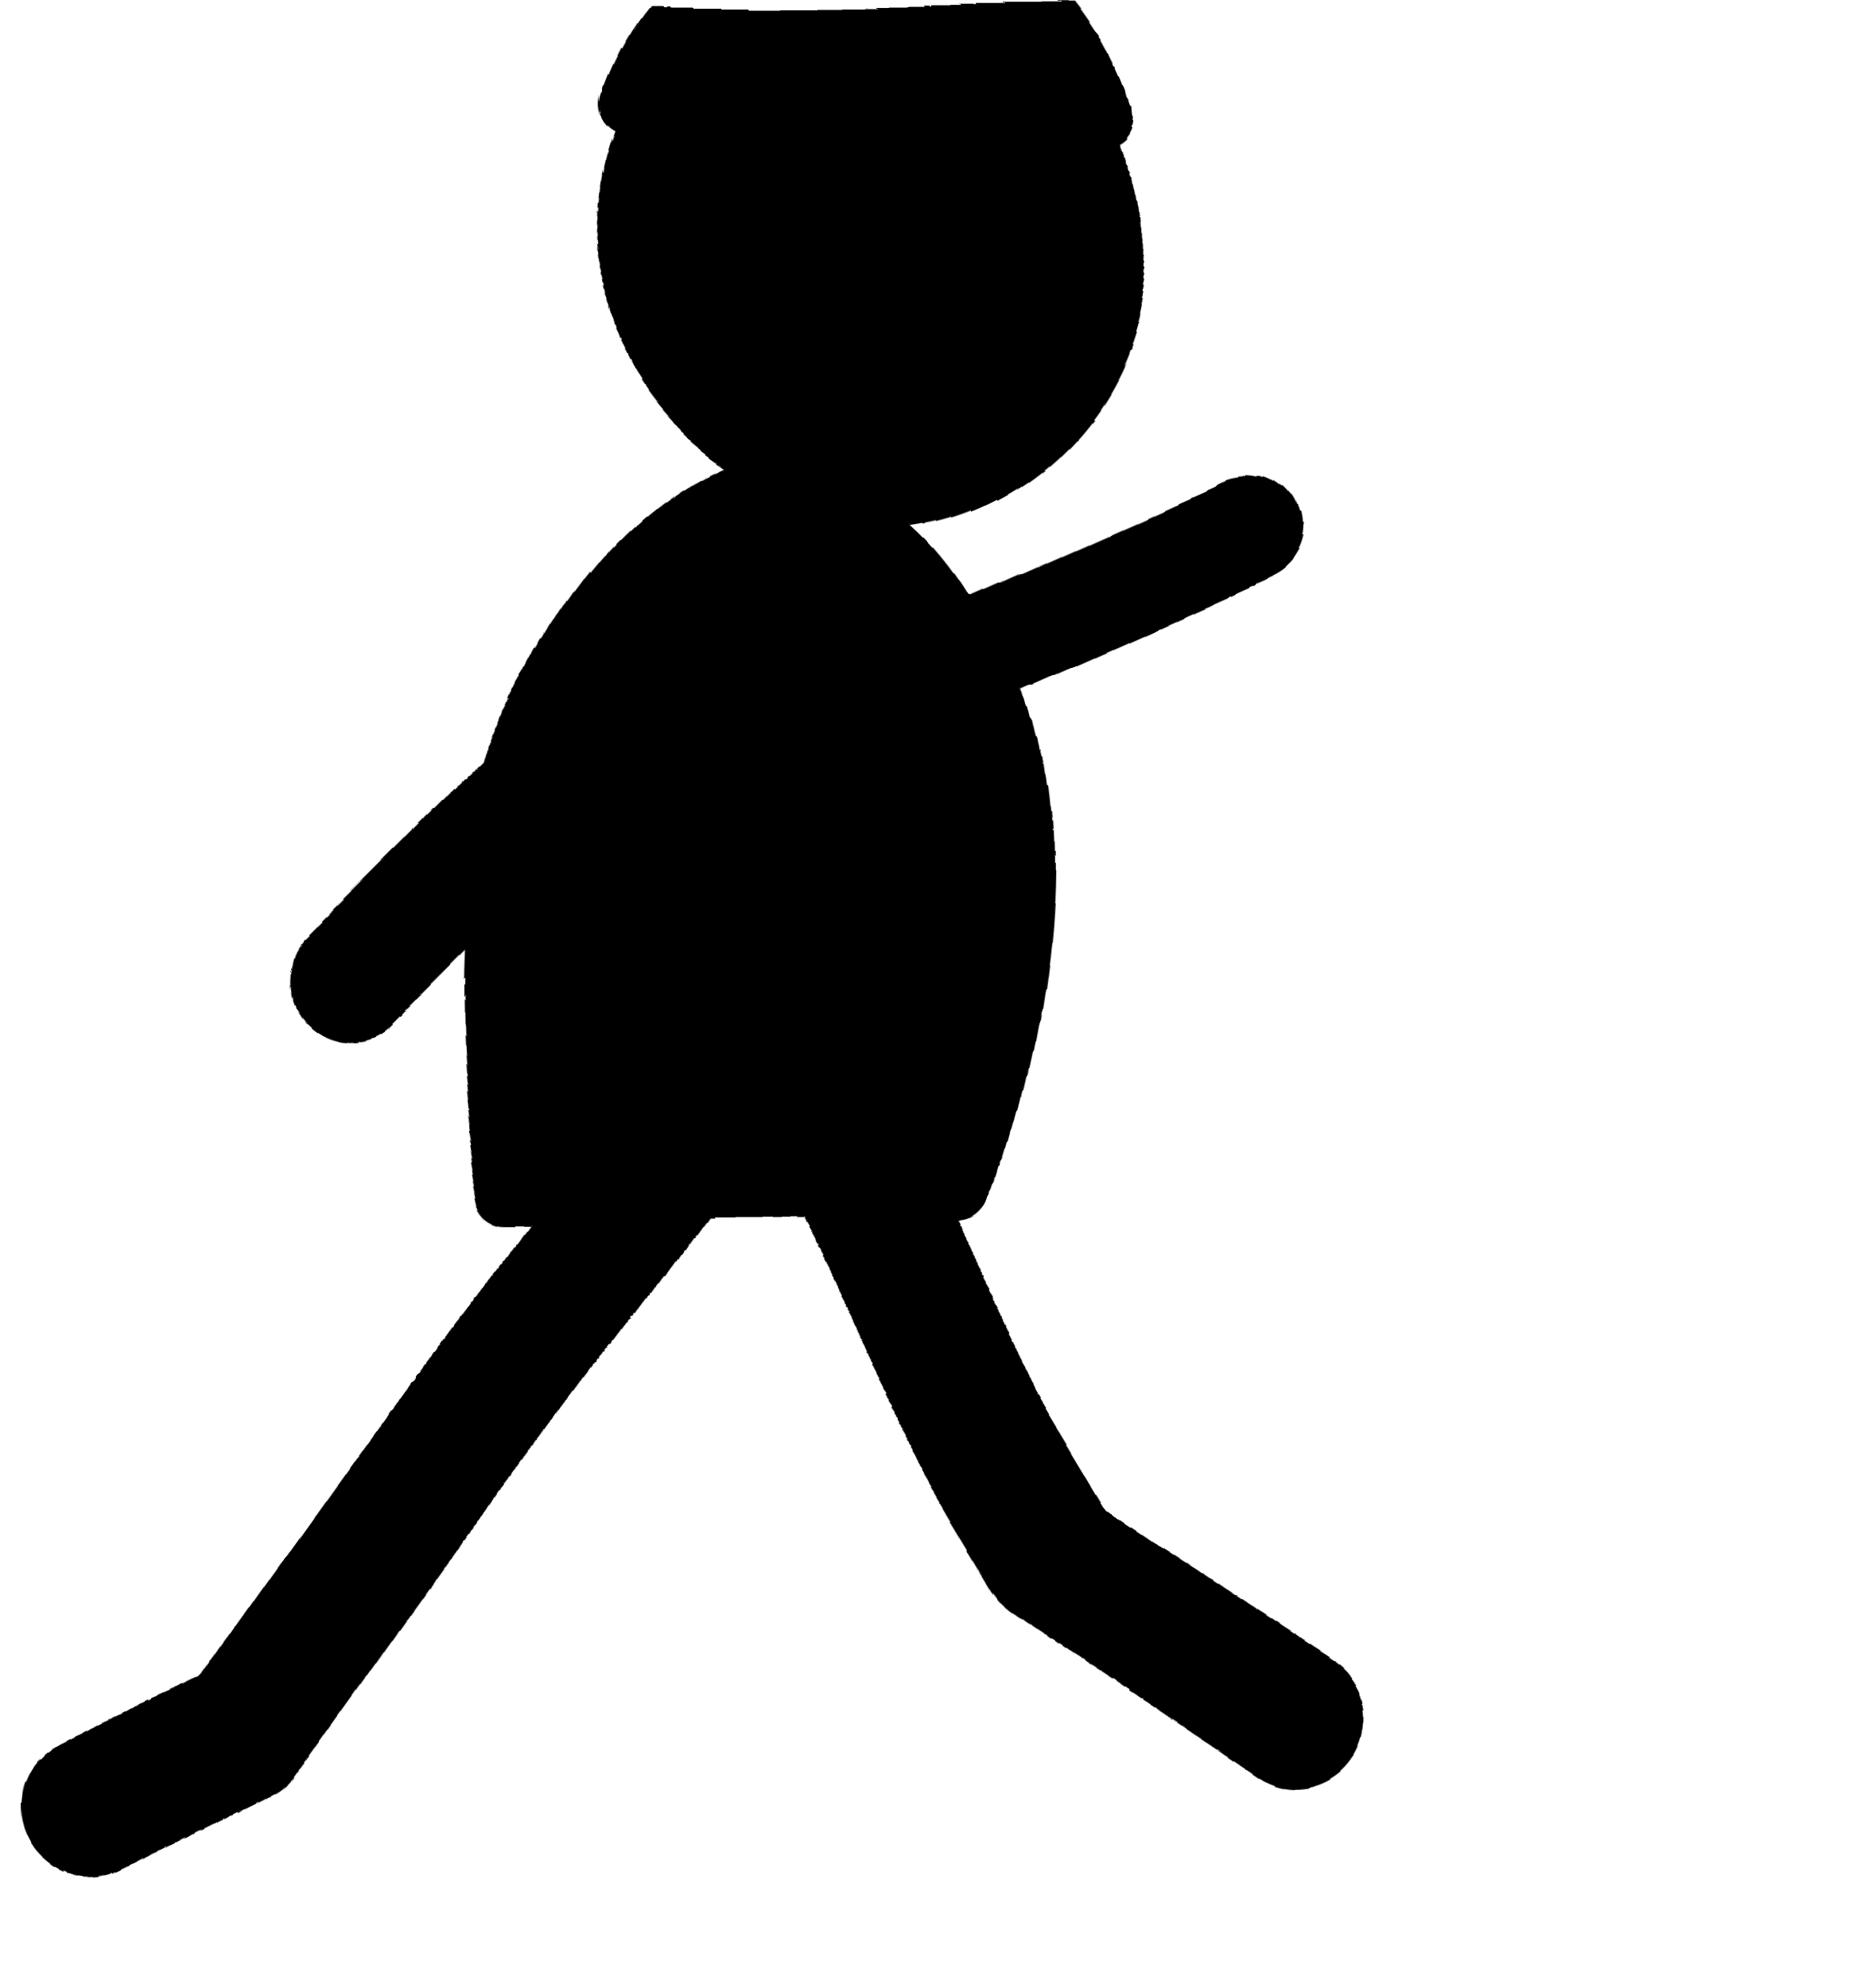
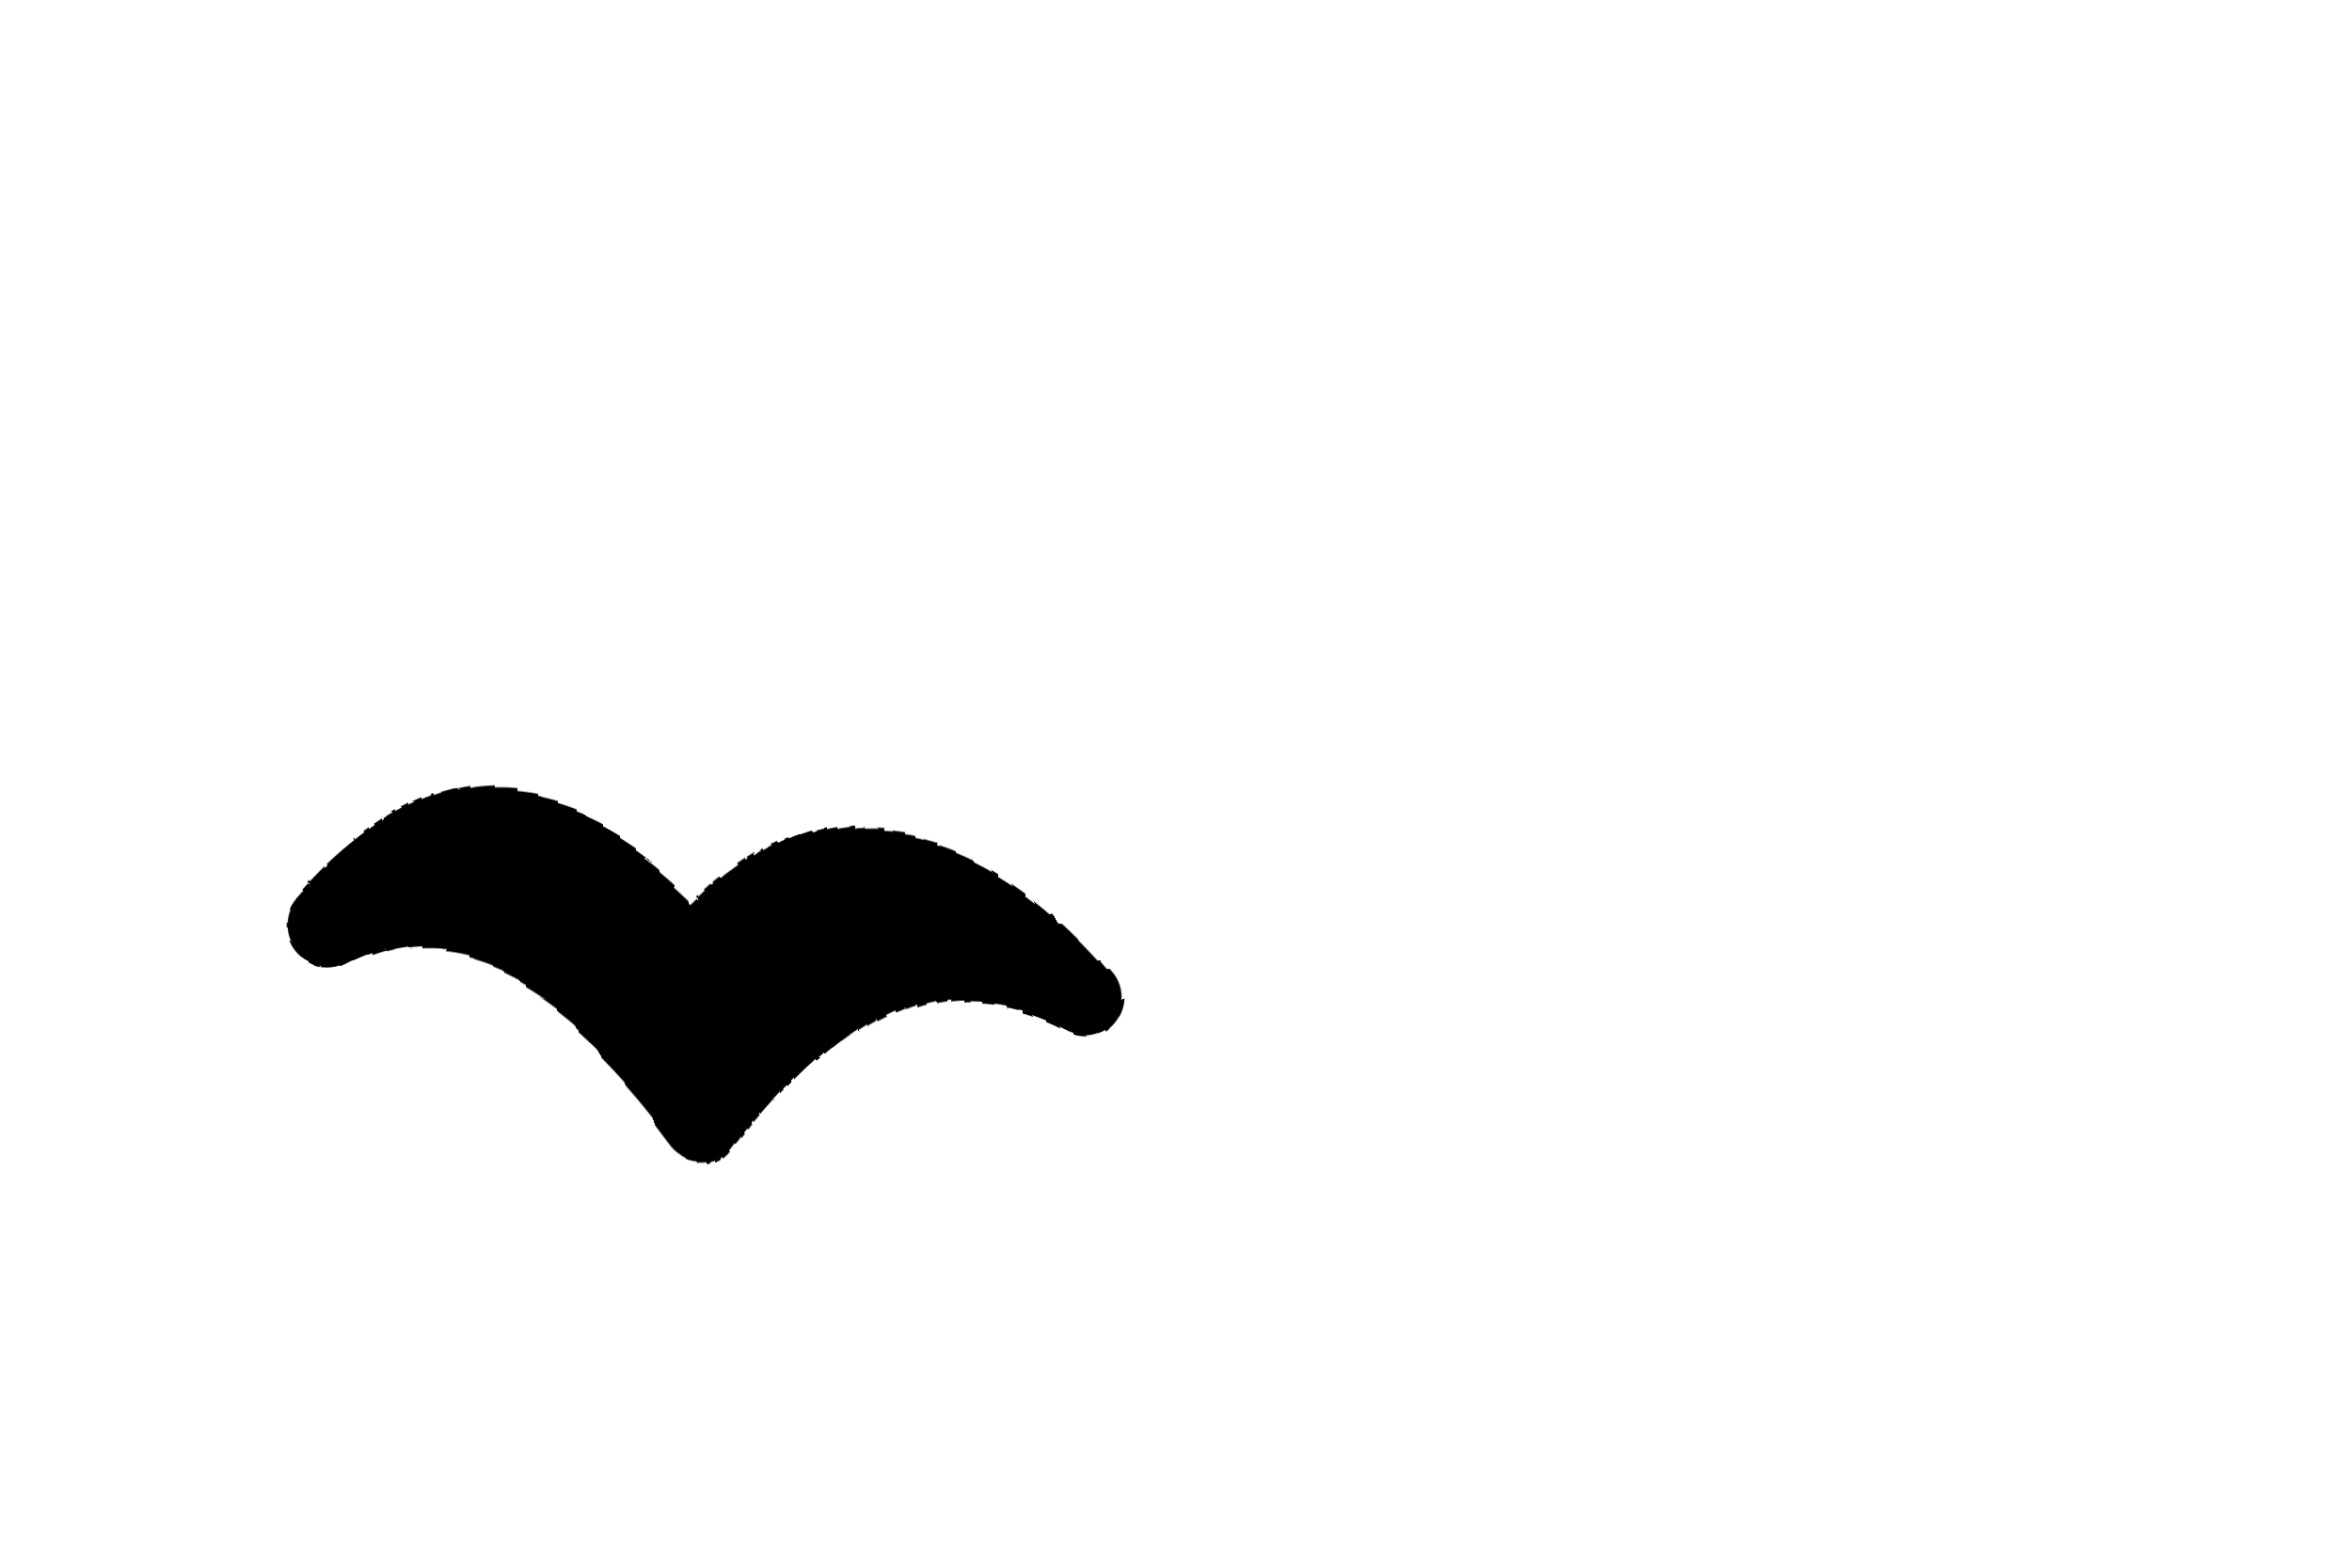
- <svg xmlns="http://www.w3.org/2000/svg" width="60" height="64" viewBox="126 360 60 64">
+ <svg xmlns="http://www.w3.org/2000/svg" width="30" height="20" viewBox="108 160 30 20">
  <defs>
    <filter id="ink" filterUnits="userSpaceOnUse" x="-60" y="-60" width="520" height="980">
      <feTurbulence type="fractalNoise" baseFrequency="0.035" numOctaves="2" seed="7" result="n" />
      <feDisplacementMap in="SourceGraphic" in2="n" scale="3.2" xChannelSelector="R" yChannelSelector="G" />
    </filter>
    <pattern id="hatch" width="7" height="7" patternUnits="userSpaceOnUse" patternTransform="rotate(-35)">
      <line x1="0" y1="0" x2="0" y2="7" stroke="#000000" stroke-width="1.5" />
    </pattern>
    <pattern id="hatchDense" width="4" height="4" patternUnits="userSpaceOnUse" patternTransform="rotate(-35)">
      <line x1="0" y1="0" x2="0" y2="4" stroke="#000000" stroke-width="1.7" />
    </pattern>
    <pattern id="hatchNight" width="3" height="3" patternUnits="userSpaceOnUse" patternTransform="rotate(-35)">
      <line x1="0" y1="0" x2="0" y2="3" stroke="#000000" stroke-width="1.9" />
    </pattern>
    <pattern id="water" width="9" height="5" patternUnits="userSpaceOnUse">
      <line x1="0" y1="2.5" x2="5" y2="2.5" stroke="#000000" stroke-width="1.3" />
    </pattern>
  </defs>
  <g filter="url(#ink)" stroke="#000000" stroke-linecap="round" stroke-linejoin="round">
-     <g stroke-width="2">
-       <path d="M147.4 397.2L134.4 415.4L129.2 418.0M152.6 397.2L160.4 410.2L168.2 415.4" fill="none" stroke-width="4.4" />
-       <path d="M142.2 398.5C139.6 386.8 144.8 376.4 151.3 375.1C157.8 376.4 160.4 386.8 156.5 398.5Z" fill="#000000" />
-       <circle cx="153.9" cy="367.3" r="7.8" fill="#000000" />
-       <path d="M146.1 363.4c2.6 -7.8 13.0 -7.8 15.6 0" fill="#000000" />
-       <path d="M147.4 381.6L137.0 392.0M153.9 381.6L165.6 376.4" fill="none" stroke-width="3.6" />
-     </g>
+     <path d="M112 172q2.5 -2.9 5.0 0q2.5 -2.9 5.0 0q-2.5 -1.3 -5.0 2.1q-2.5 -3.4 -5.0 -2.1z" fill="#000000" stroke-width="1" />
  </g>
</svg>
